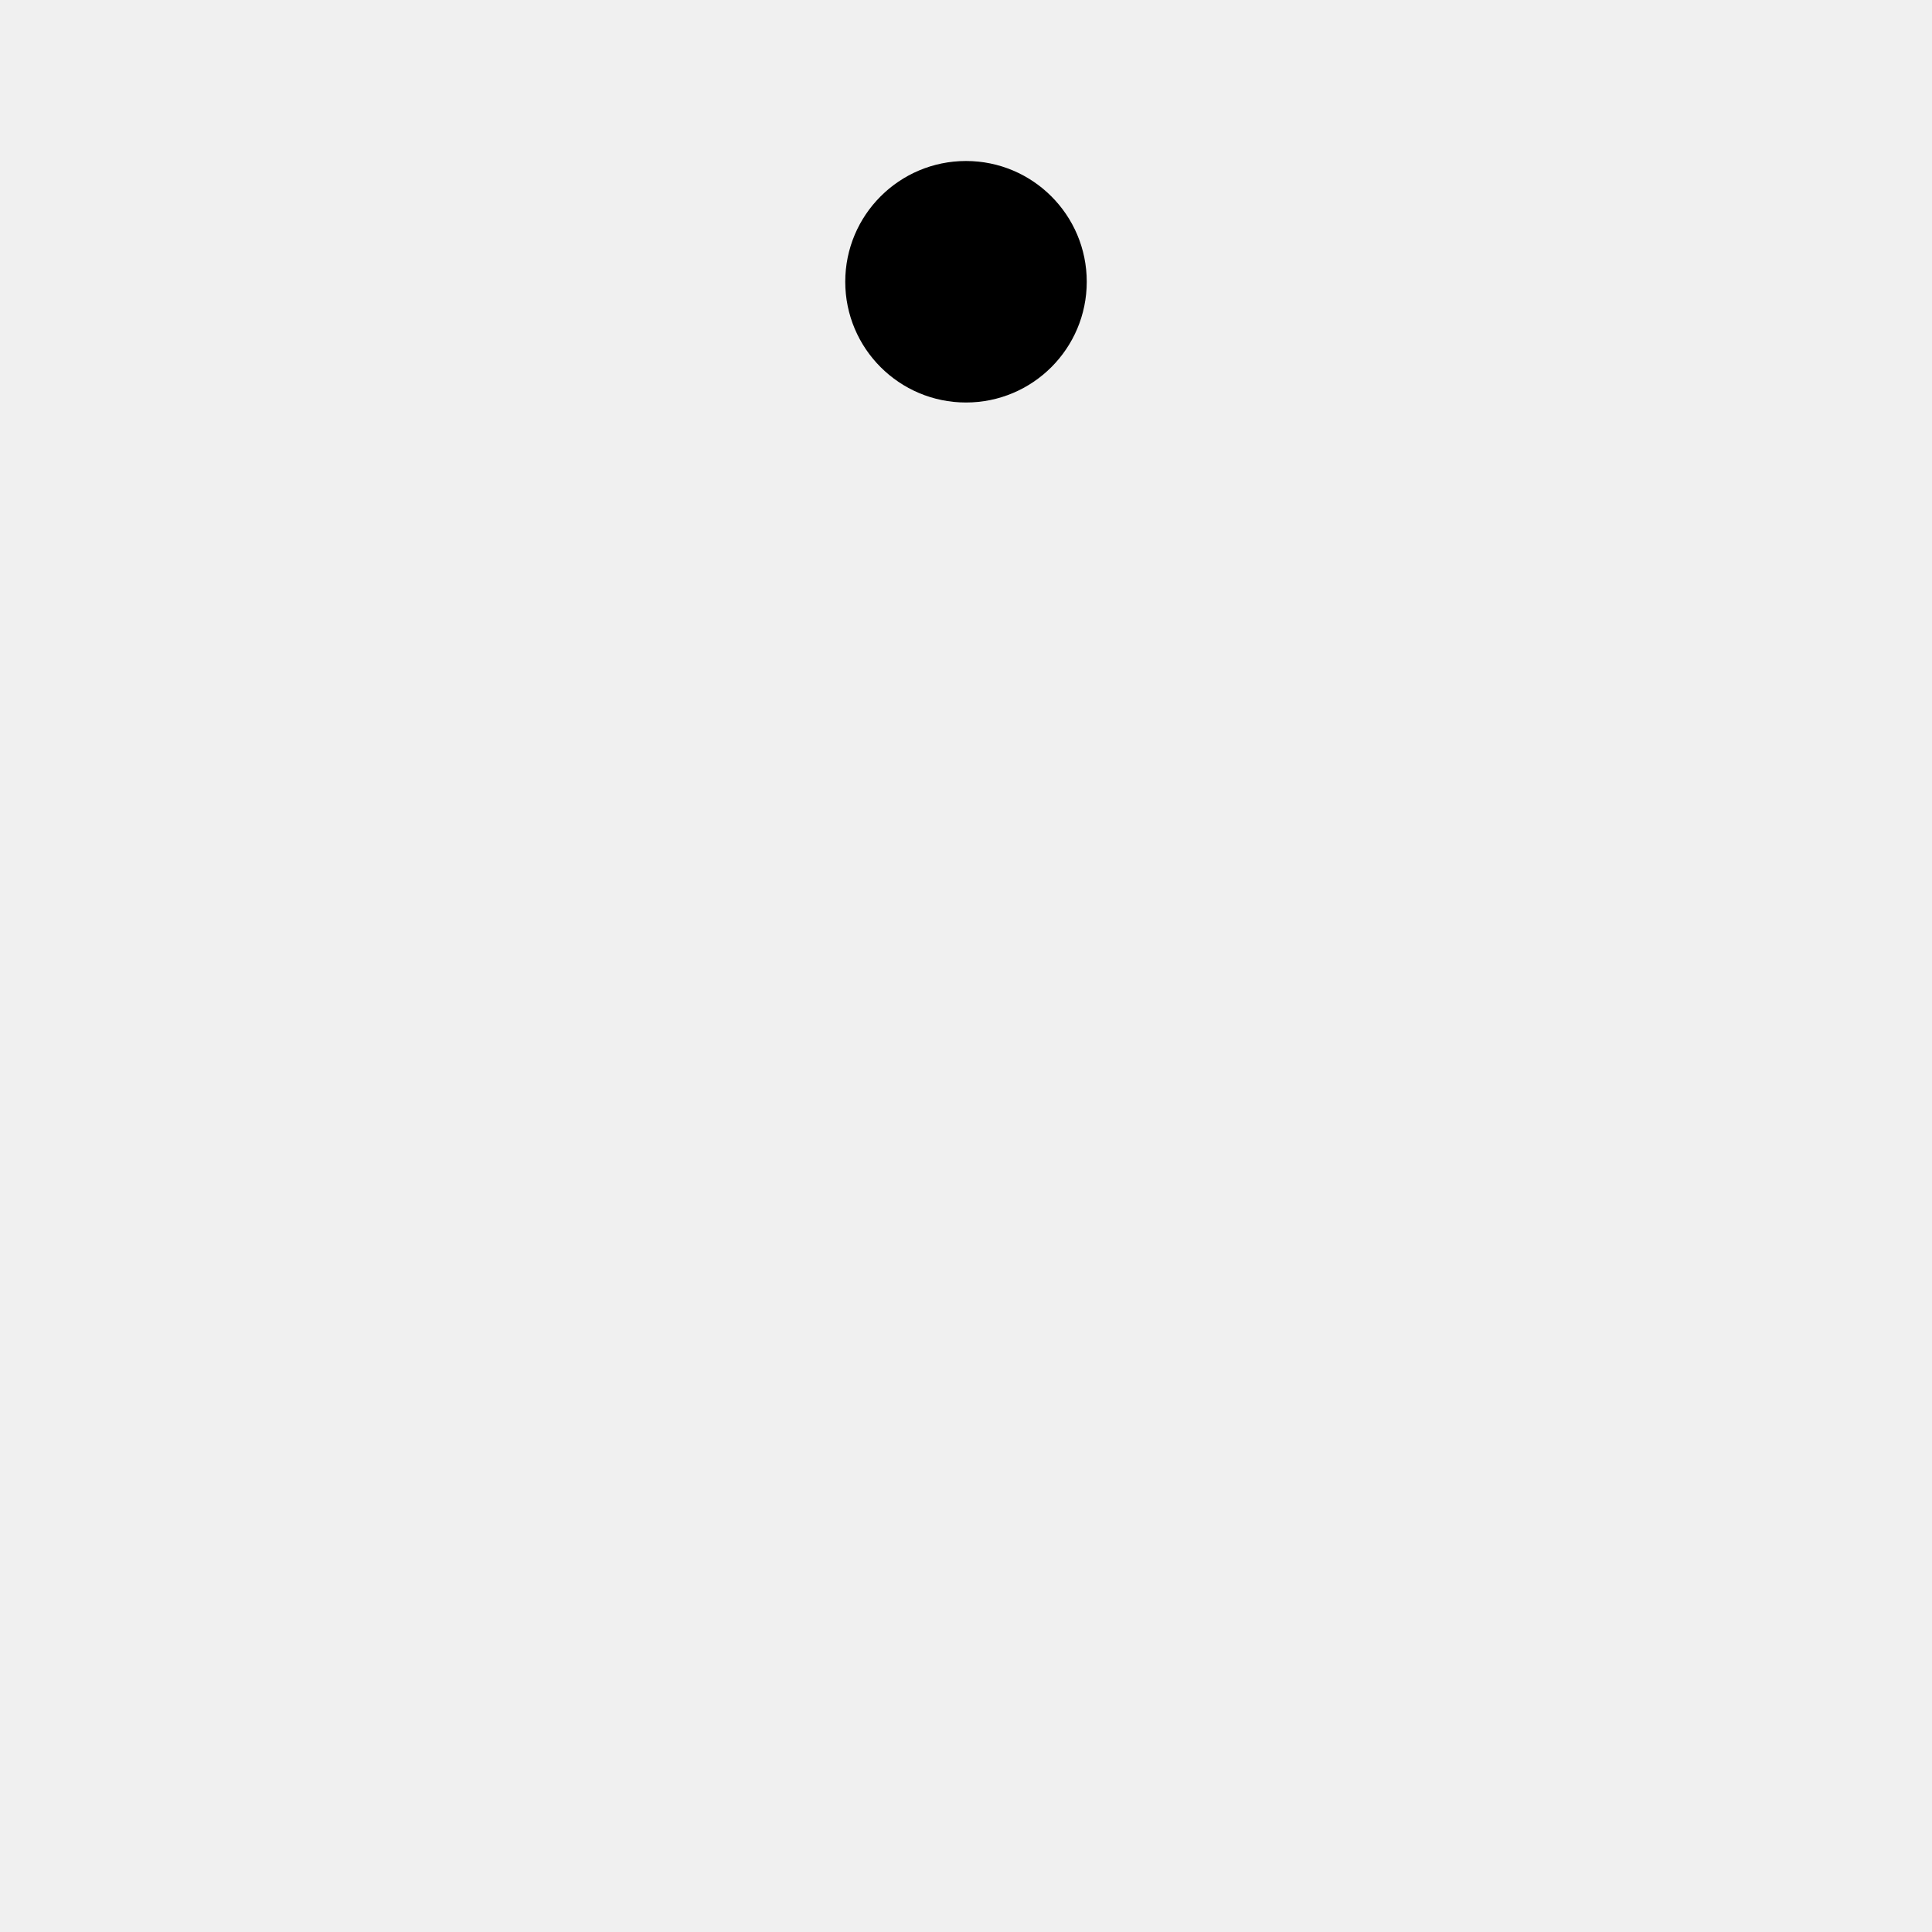
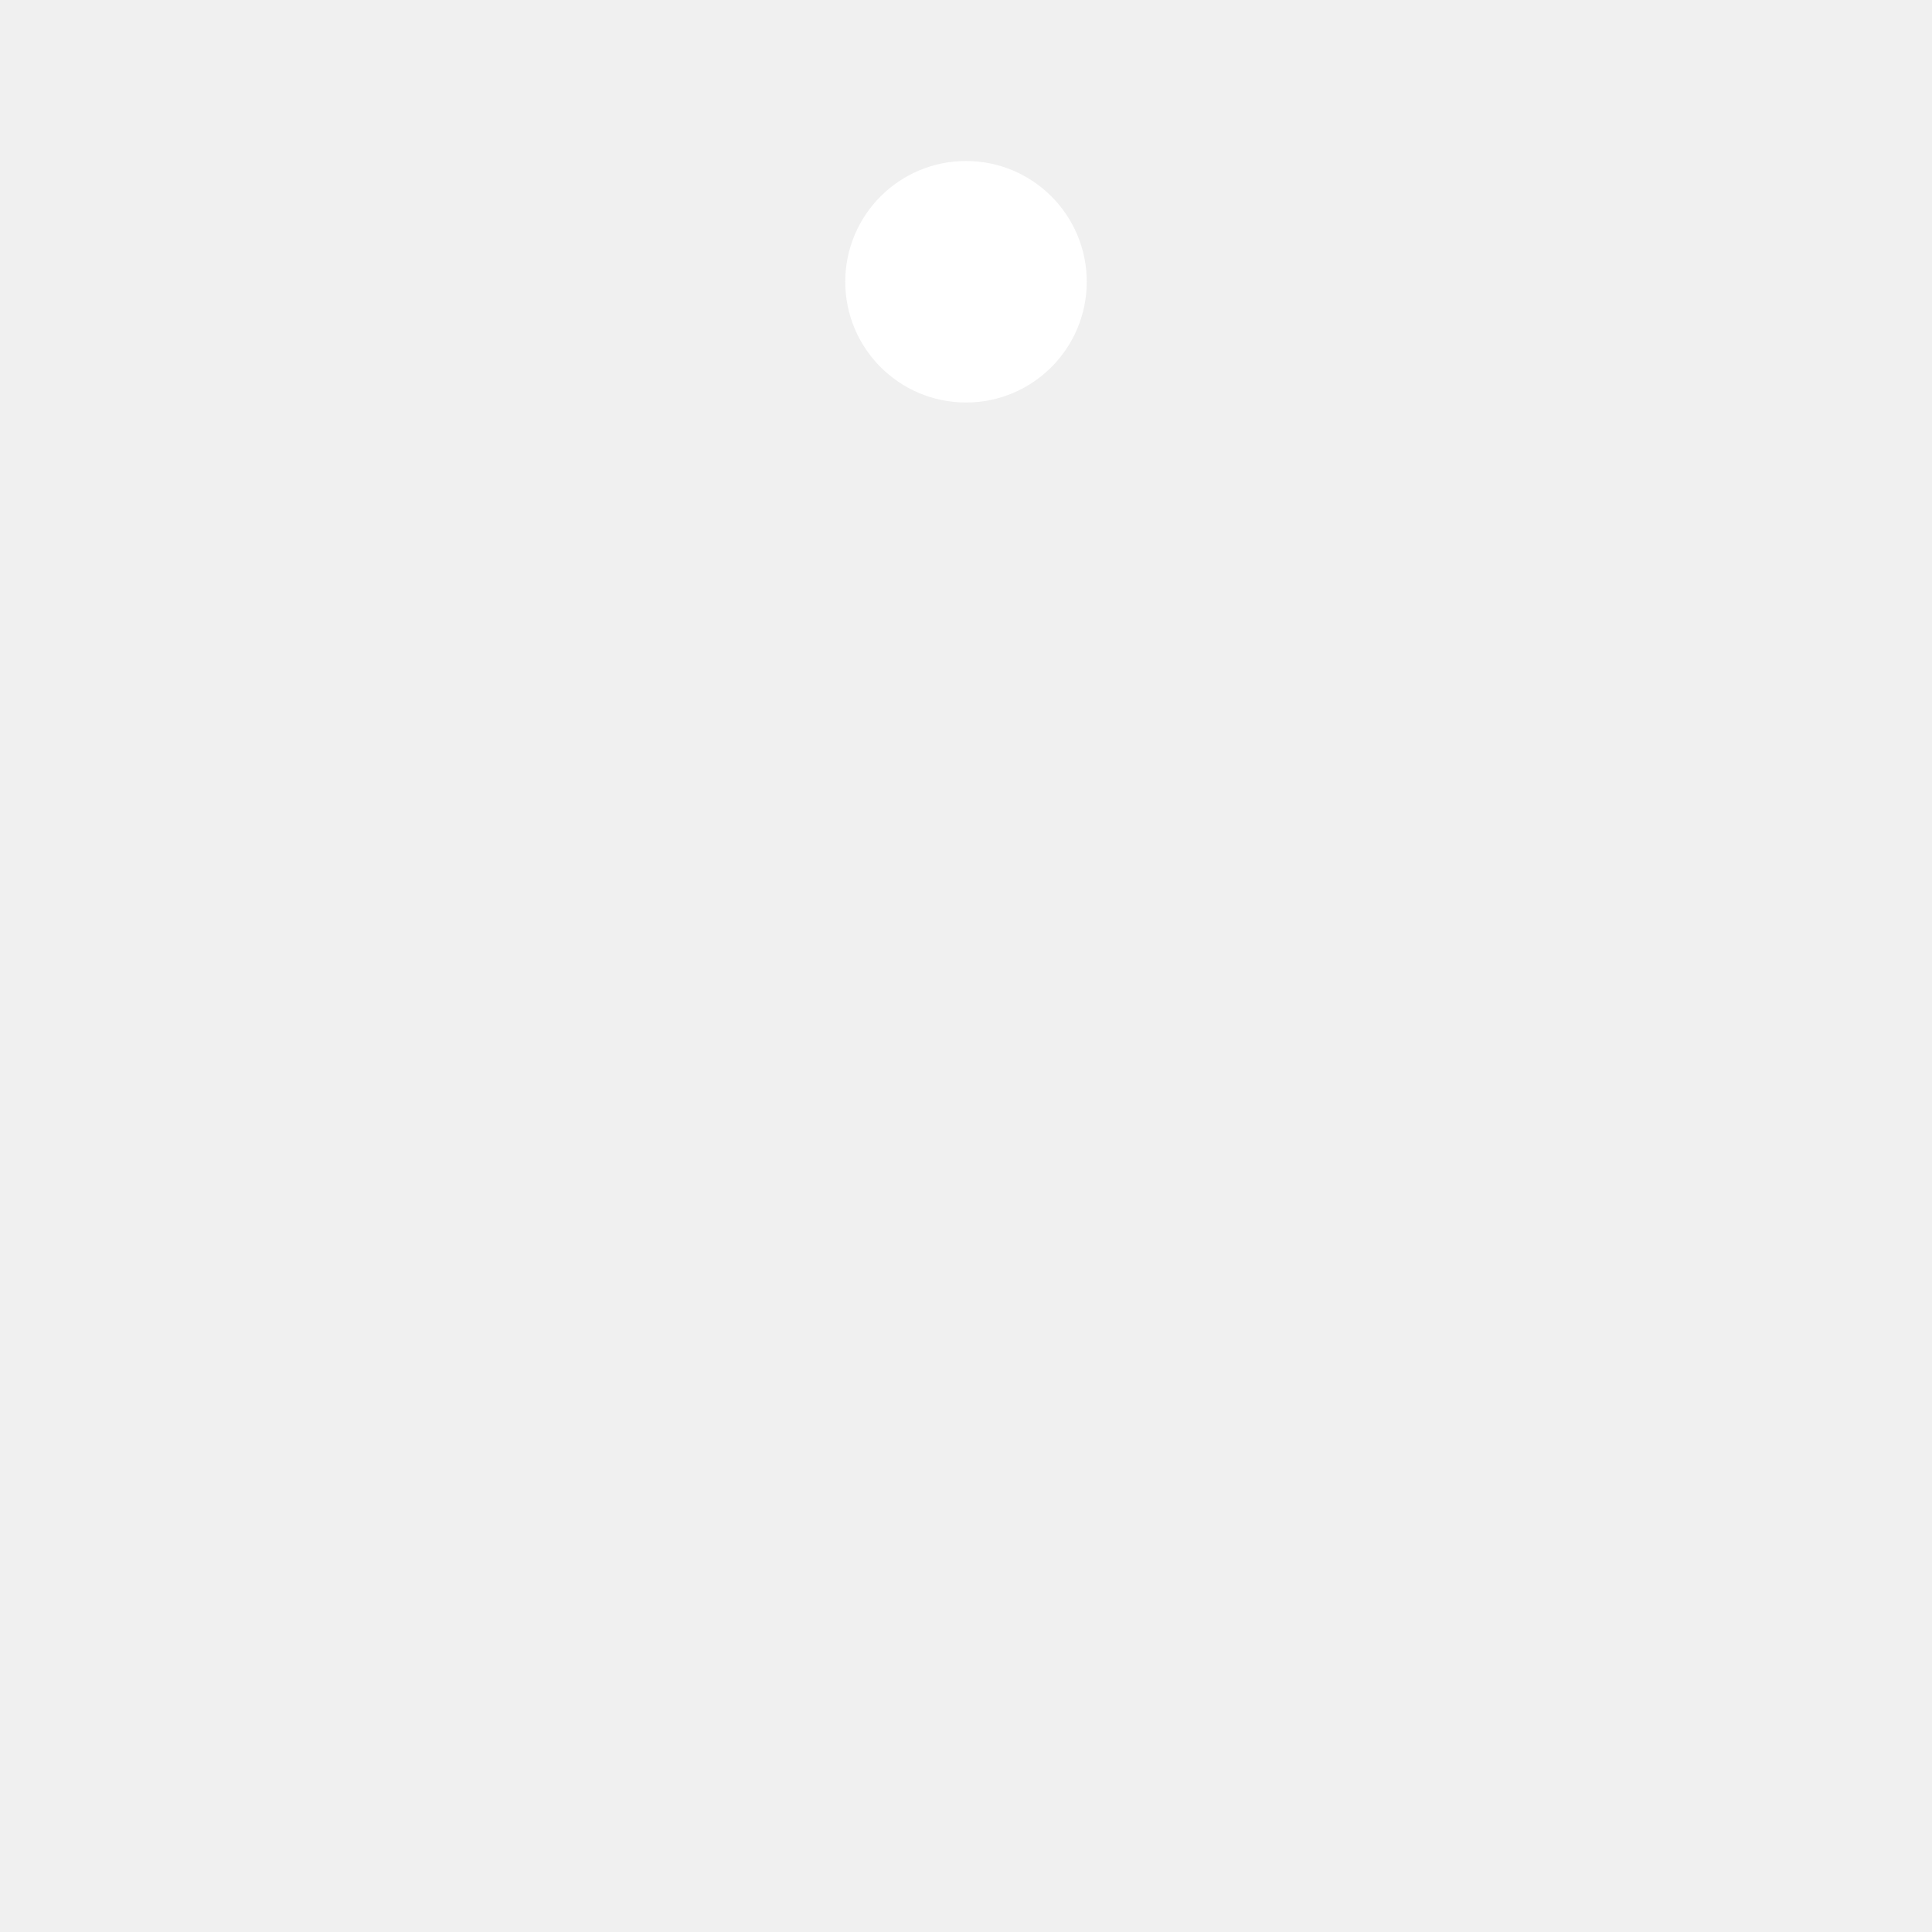
<svg xmlns="http://www.w3.org/2000/svg" width="24" height="24" viewBox="0 0 24 24">
-   <g fill="currentColor">
+   <g fill="#fff">
    <circle cx="12" cy="3.5" r="1.5">
      <animate attributeName="fill-opacity" dur="2.4s" keyTimes="0;0.125;0.25;1" repeatCount="indefinite" values="1;1;0;0" />
    </circle>
    <circle cx="16.25" cy="4.64" r="1.5" opacity="0">
      <set fill="freeze" attributeName="opacity" begin="0.2s" to="1" />
      <animate attributeName="fill-opacity" begin="0.2s" dur="2.4s" keyTimes="0;0.125;0.25;1" repeatCount="indefinite" values="1;1;0;0" />
    </circle>
    <circle cx="19.36" cy="7.75" r="1.5" opacity="0">
      <set fill="freeze" attributeName="opacity" begin="0.4s" to="1" />
      <animate attributeName="fill-opacity" begin="0.4s" dur="2.4s" keyTimes="0;0.125;0.25;1" repeatCount="indefinite" values="1;1;0;0" />
    </circle>
    <circle cx="20.5" cy="12" r="1.5" opacity="0">
      <set fill="freeze" attributeName="opacity" begin="0.6s" to="1" />
      <animate attributeName="fill-opacity" begin="0.6s" dur="2.4s" keyTimes="0;0.125;0.25;1" repeatCount="indefinite" values="1;1;0;0" />
    </circle>
    <circle cx="19.36" cy="16.25" r="1.5" opacity="0">
      <set fill="freeze" attributeName="opacity" begin="0.8s" to="1" />
      <animate attributeName="fill-opacity" begin="0.8s" dur="2.4s" keyTimes="0;0.125;0.25;1" repeatCount="indefinite" values="1;1;0;0" />
    </circle>
    <circle cx="16.25" cy="19.36" r="1.5" opacity="0">
      <set fill="freeze" attributeName="opacity" begin="1s" to="1" />
      <animate attributeName="fill-opacity" begin="1s" dur="2.4s" keyTimes="0;0.125;0.25;1" repeatCount="indefinite" values="1;1;0;0" />
    </circle>
    <circle cx="12" cy="20.5" r="1.5" opacity="0">
      <set fill="freeze" attributeName="opacity" begin="1.2s" to="1" />
      <animate attributeName="fill-opacity" begin="1.2s" dur="2.4s" keyTimes="0;0.125;0.25;1" repeatCount="indefinite" values="1;1;0;0" />
    </circle>
    <circle cx="7.75" cy="19.36" r="1.5" opacity="0">
      <set fill="freeze" attributeName="opacity" begin="1.4s" to="1" />
      <animate attributeName="fill-opacity" begin="1.4s" dur="2.4s" keyTimes="0;0.125;0.25;1" repeatCount="indefinite" values="1;1;0;0" />
    </circle>
    <circle cx="4.64" cy="16.25" r="1.5" opacity="0">
      <set fill="freeze" attributeName="opacity" begin="1.6s" to="1" />
      <animate attributeName="fill-opacity" begin="1.6s" dur="2.4s" keyTimes="0;0.125;0.25;1" repeatCount="indefinite" values="1;1;0;0" />
    </circle>
    <circle cx="3.5" cy="12" r="1.5" opacity="0">
      <set fill="freeze" attributeName="opacity" begin="1.8s" to="1" />
      <animate attributeName="fill-opacity" begin="1.8s" dur="2.4s" keyTimes="0;0.125;0.25;1" repeatCount="indefinite" values="1;1;0;0" />
    </circle>
    <circle cx="4.64" cy="7.75" r="1.5" opacity="0">
      <set fill="freeze" attributeName="opacity" begin="2s" to="1" />
      <animate attributeName="fill-opacity" begin="2s" dur="2.4s" keyTimes="0;0.125;0.25;1" repeatCount="indefinite" values="1;1;0;0" />
    </circle>
    <circle cx="7.75" cy="4.64" r="1.5" opacity="0">
      <set fill="freeze" attributeName="opacity" begin="2.2s" to="1" />
      <animate attributeName="fill-opacity" begin="2.2s" dur="2.4s" keyTimes="0;0.125;0.25;1" repeatCount="indefinite" values="1;1;0;0" />
    </circle>
  </g>
</svg>
